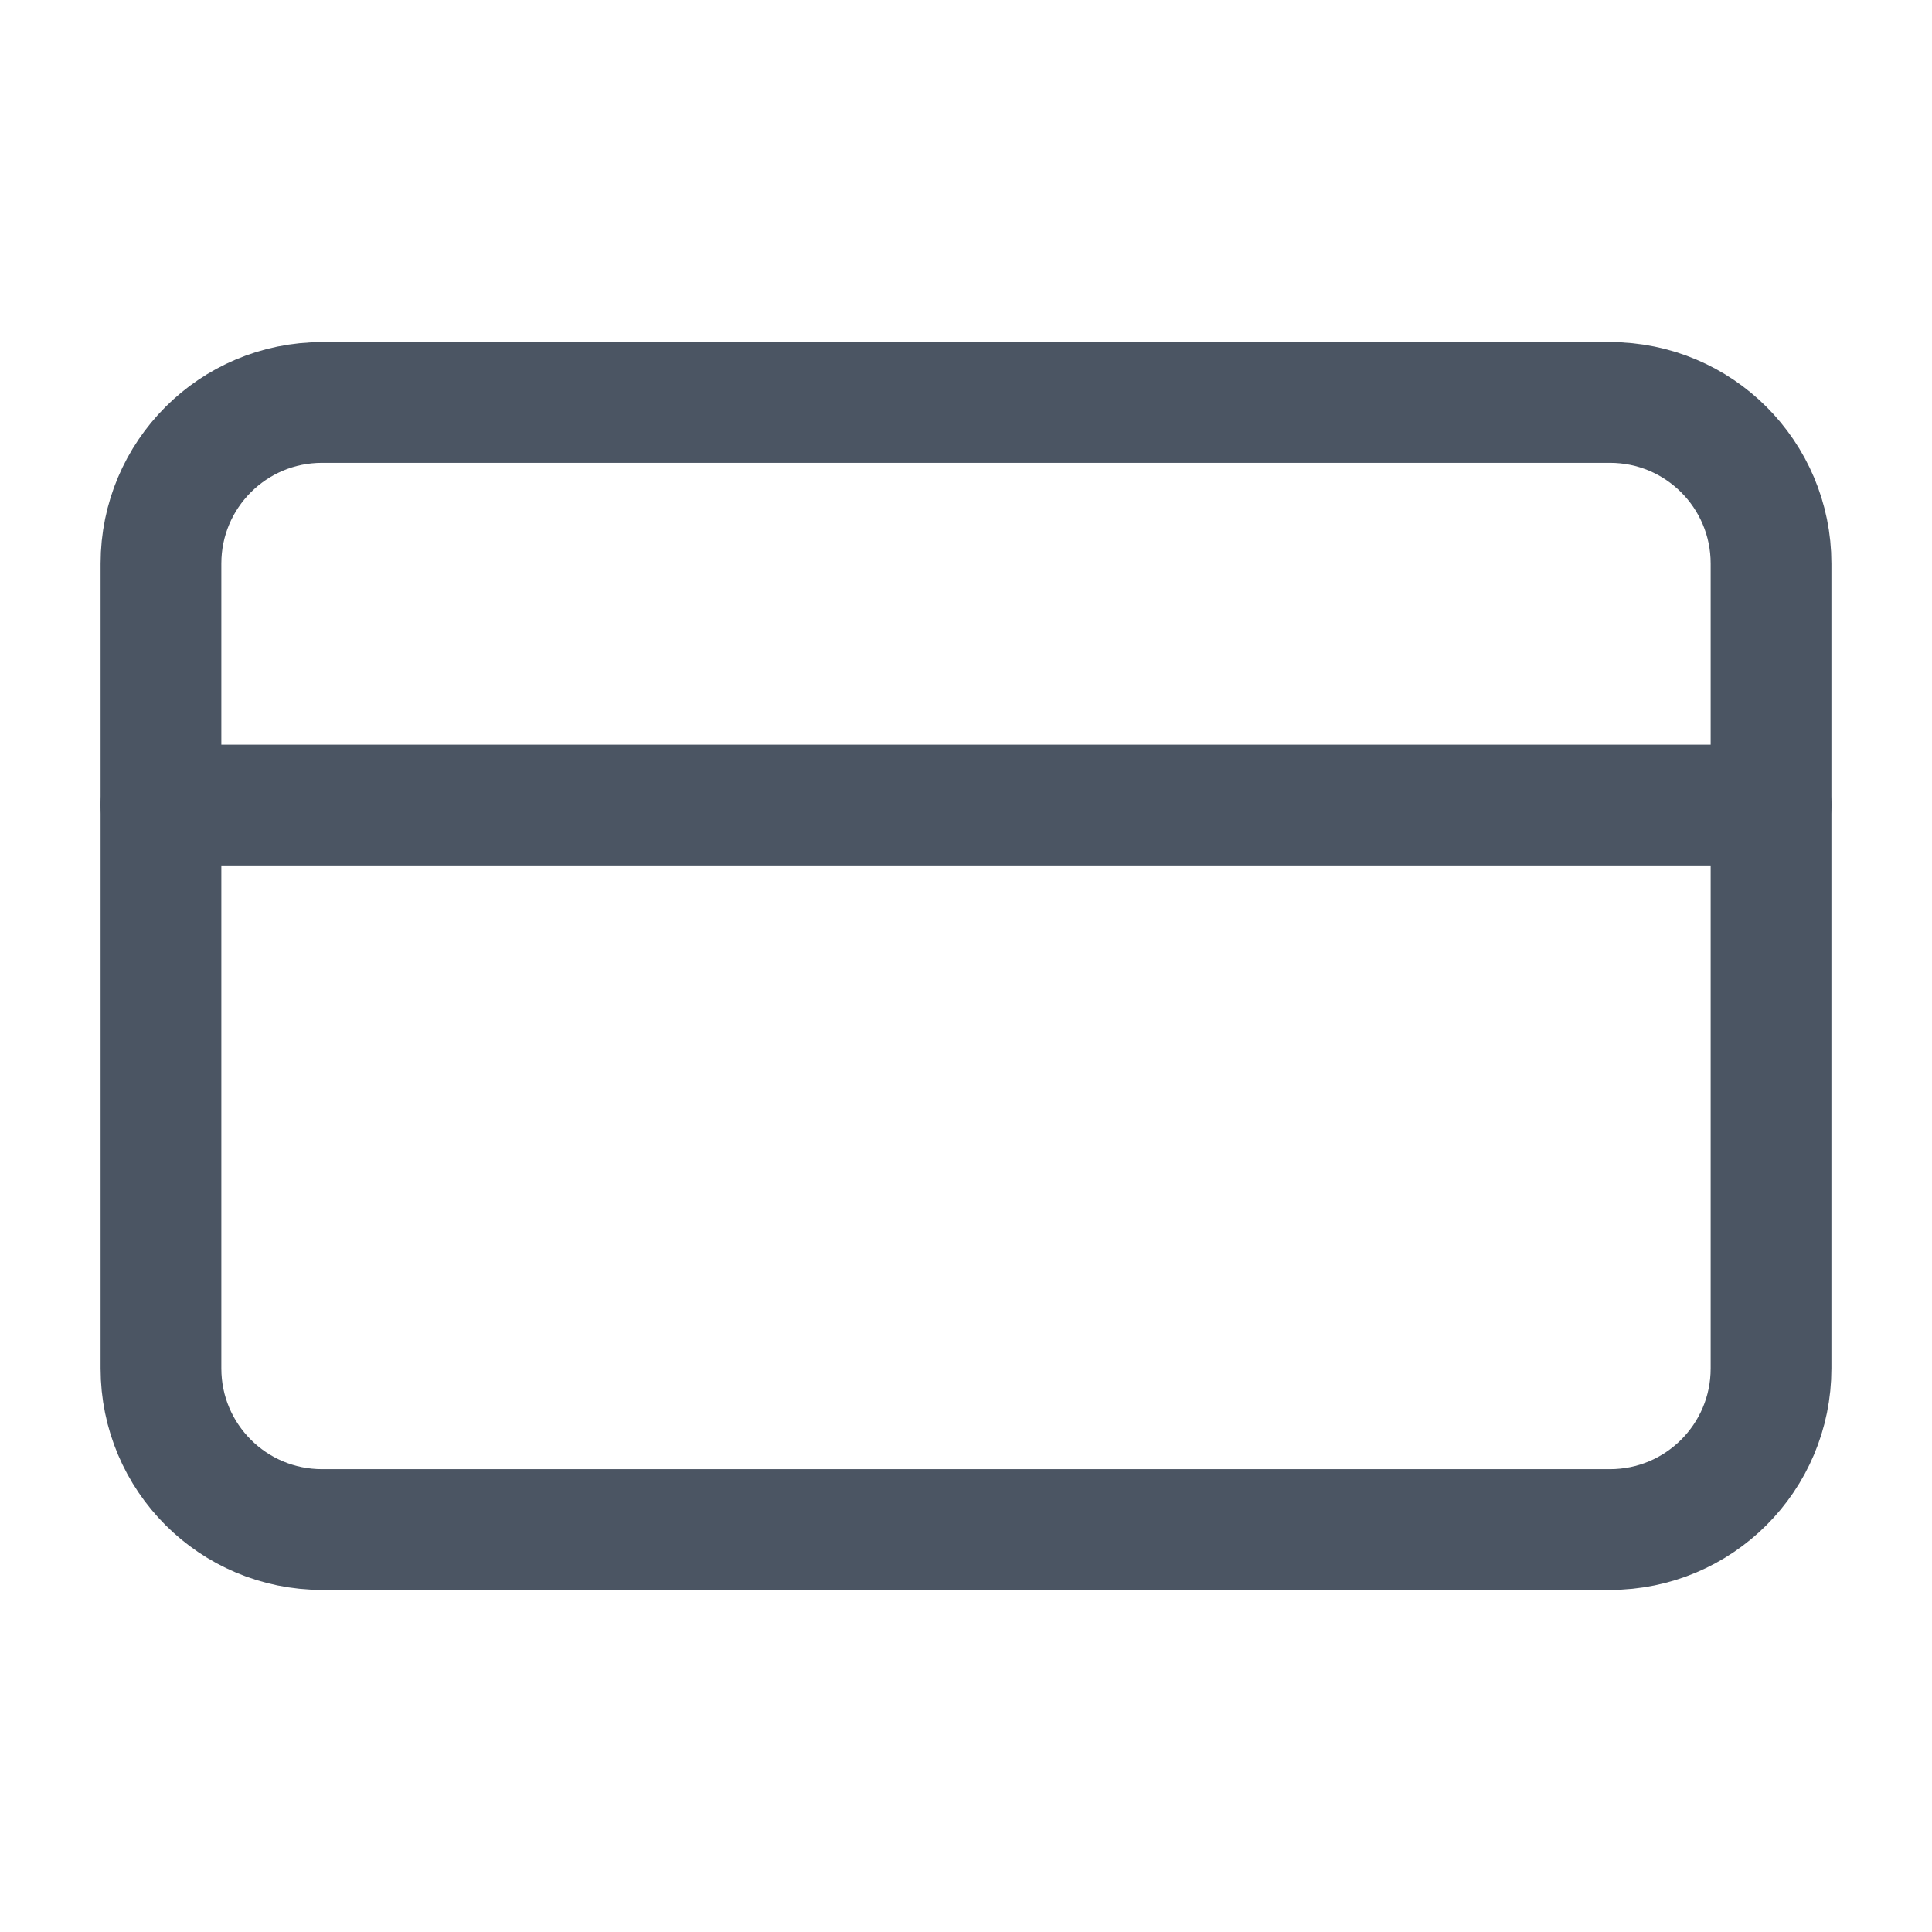
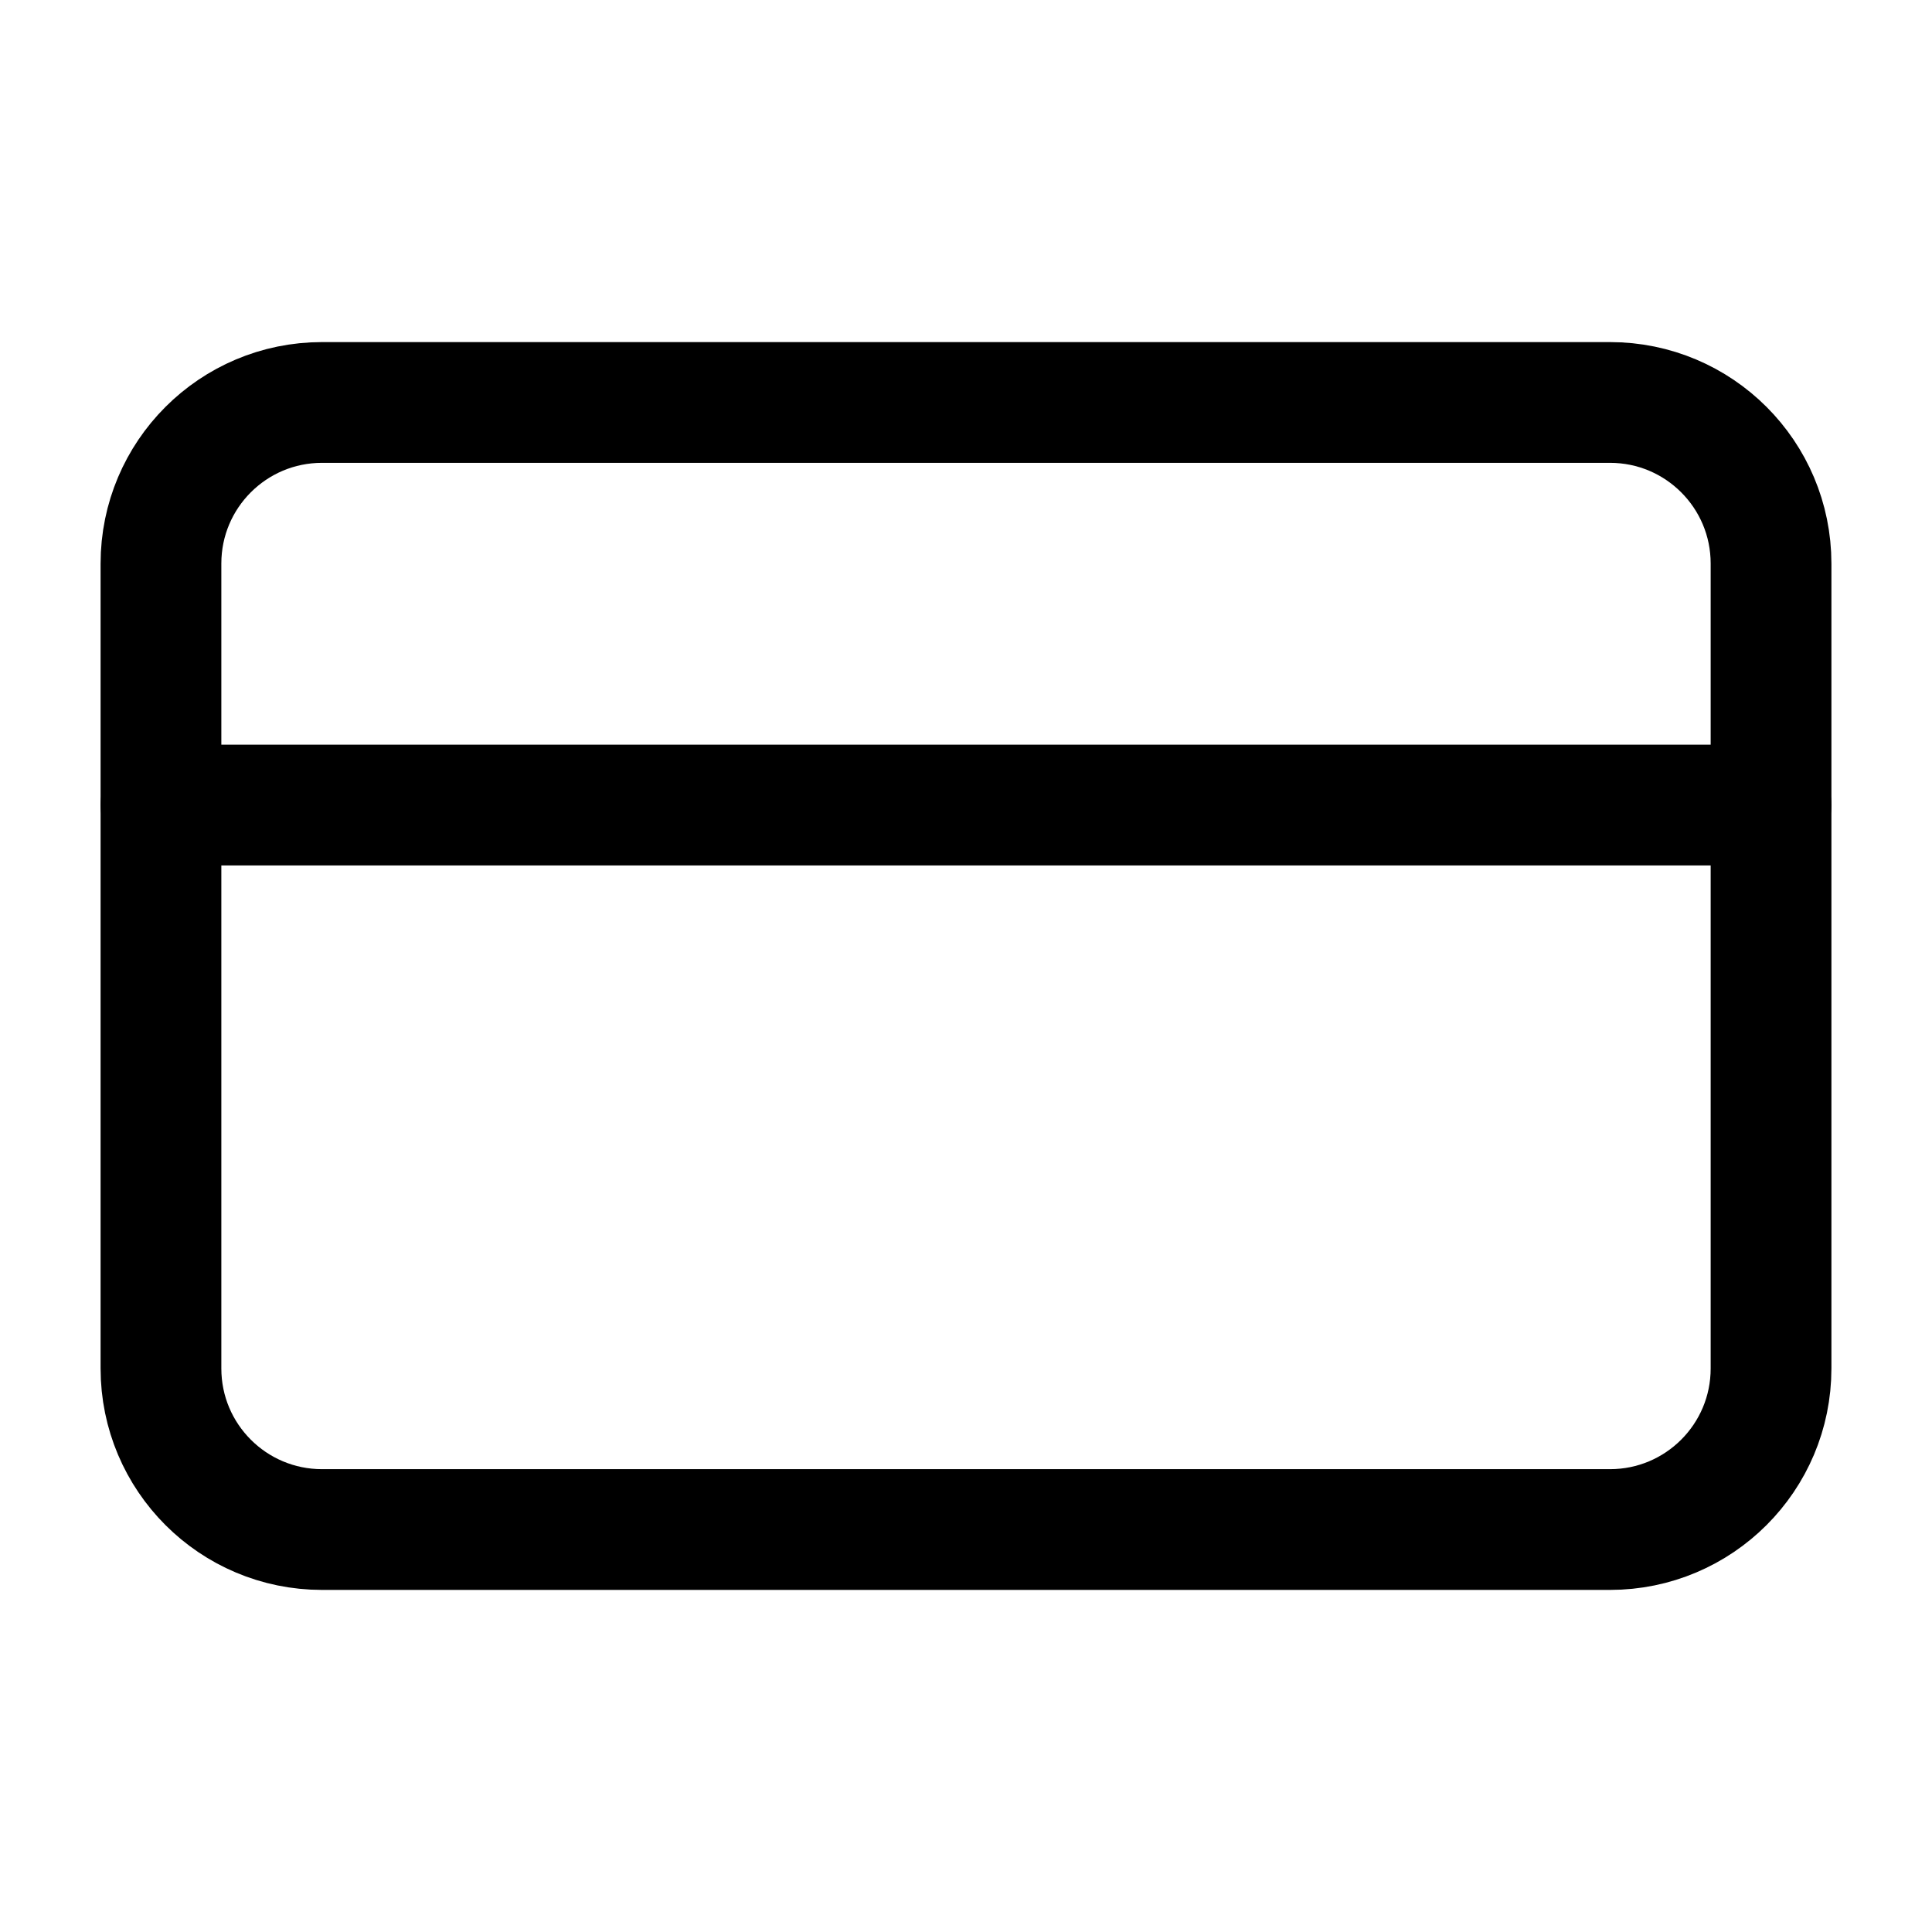
<svg xmlns="http://www.w3.org/2000/svg" width="16" height="16" viewBox="0 0 16 16" fill="none">
-   <path d="M13.333 3.333H2.667C1.93 3.333 1.333 3.93 1.333 4.667V11.333C1.333 12.07 1.93 12.667 2.667 12.667H13.333C14.07 12.667 14.667 12.07 14.667 11.333V4.667C14.667 3.93 14.07 3.333 13.333 3.333Z" stroke="#4B5563" stroke-linecap="round" stroke-linejoin="round" />
-   <path d="M1.333 6.667H14.667" stroke="#4B5563" stroke-linecap="round" stroke-linejoin="round" />
+   <path d="M13.333 3.333H2.667C1.93 3.333 1.333 3.93 1.333 4.667V11.333C1.333 12.07 1.93 12.667 2.667 12.667H13.333C14.07 12.667 14.667 12.07 14.667 11.333V4.667C14.667 3.93 14.07 3.333 13.333 3.333Z" stroke="currentColor" stroke-linecap="round" stroke-linejoin="round" />
+   <path d="M1.333 6.667H14.667" stroke="currentColor" stroke-linecap="round" stroke-linejoin="round" />
</svg>
